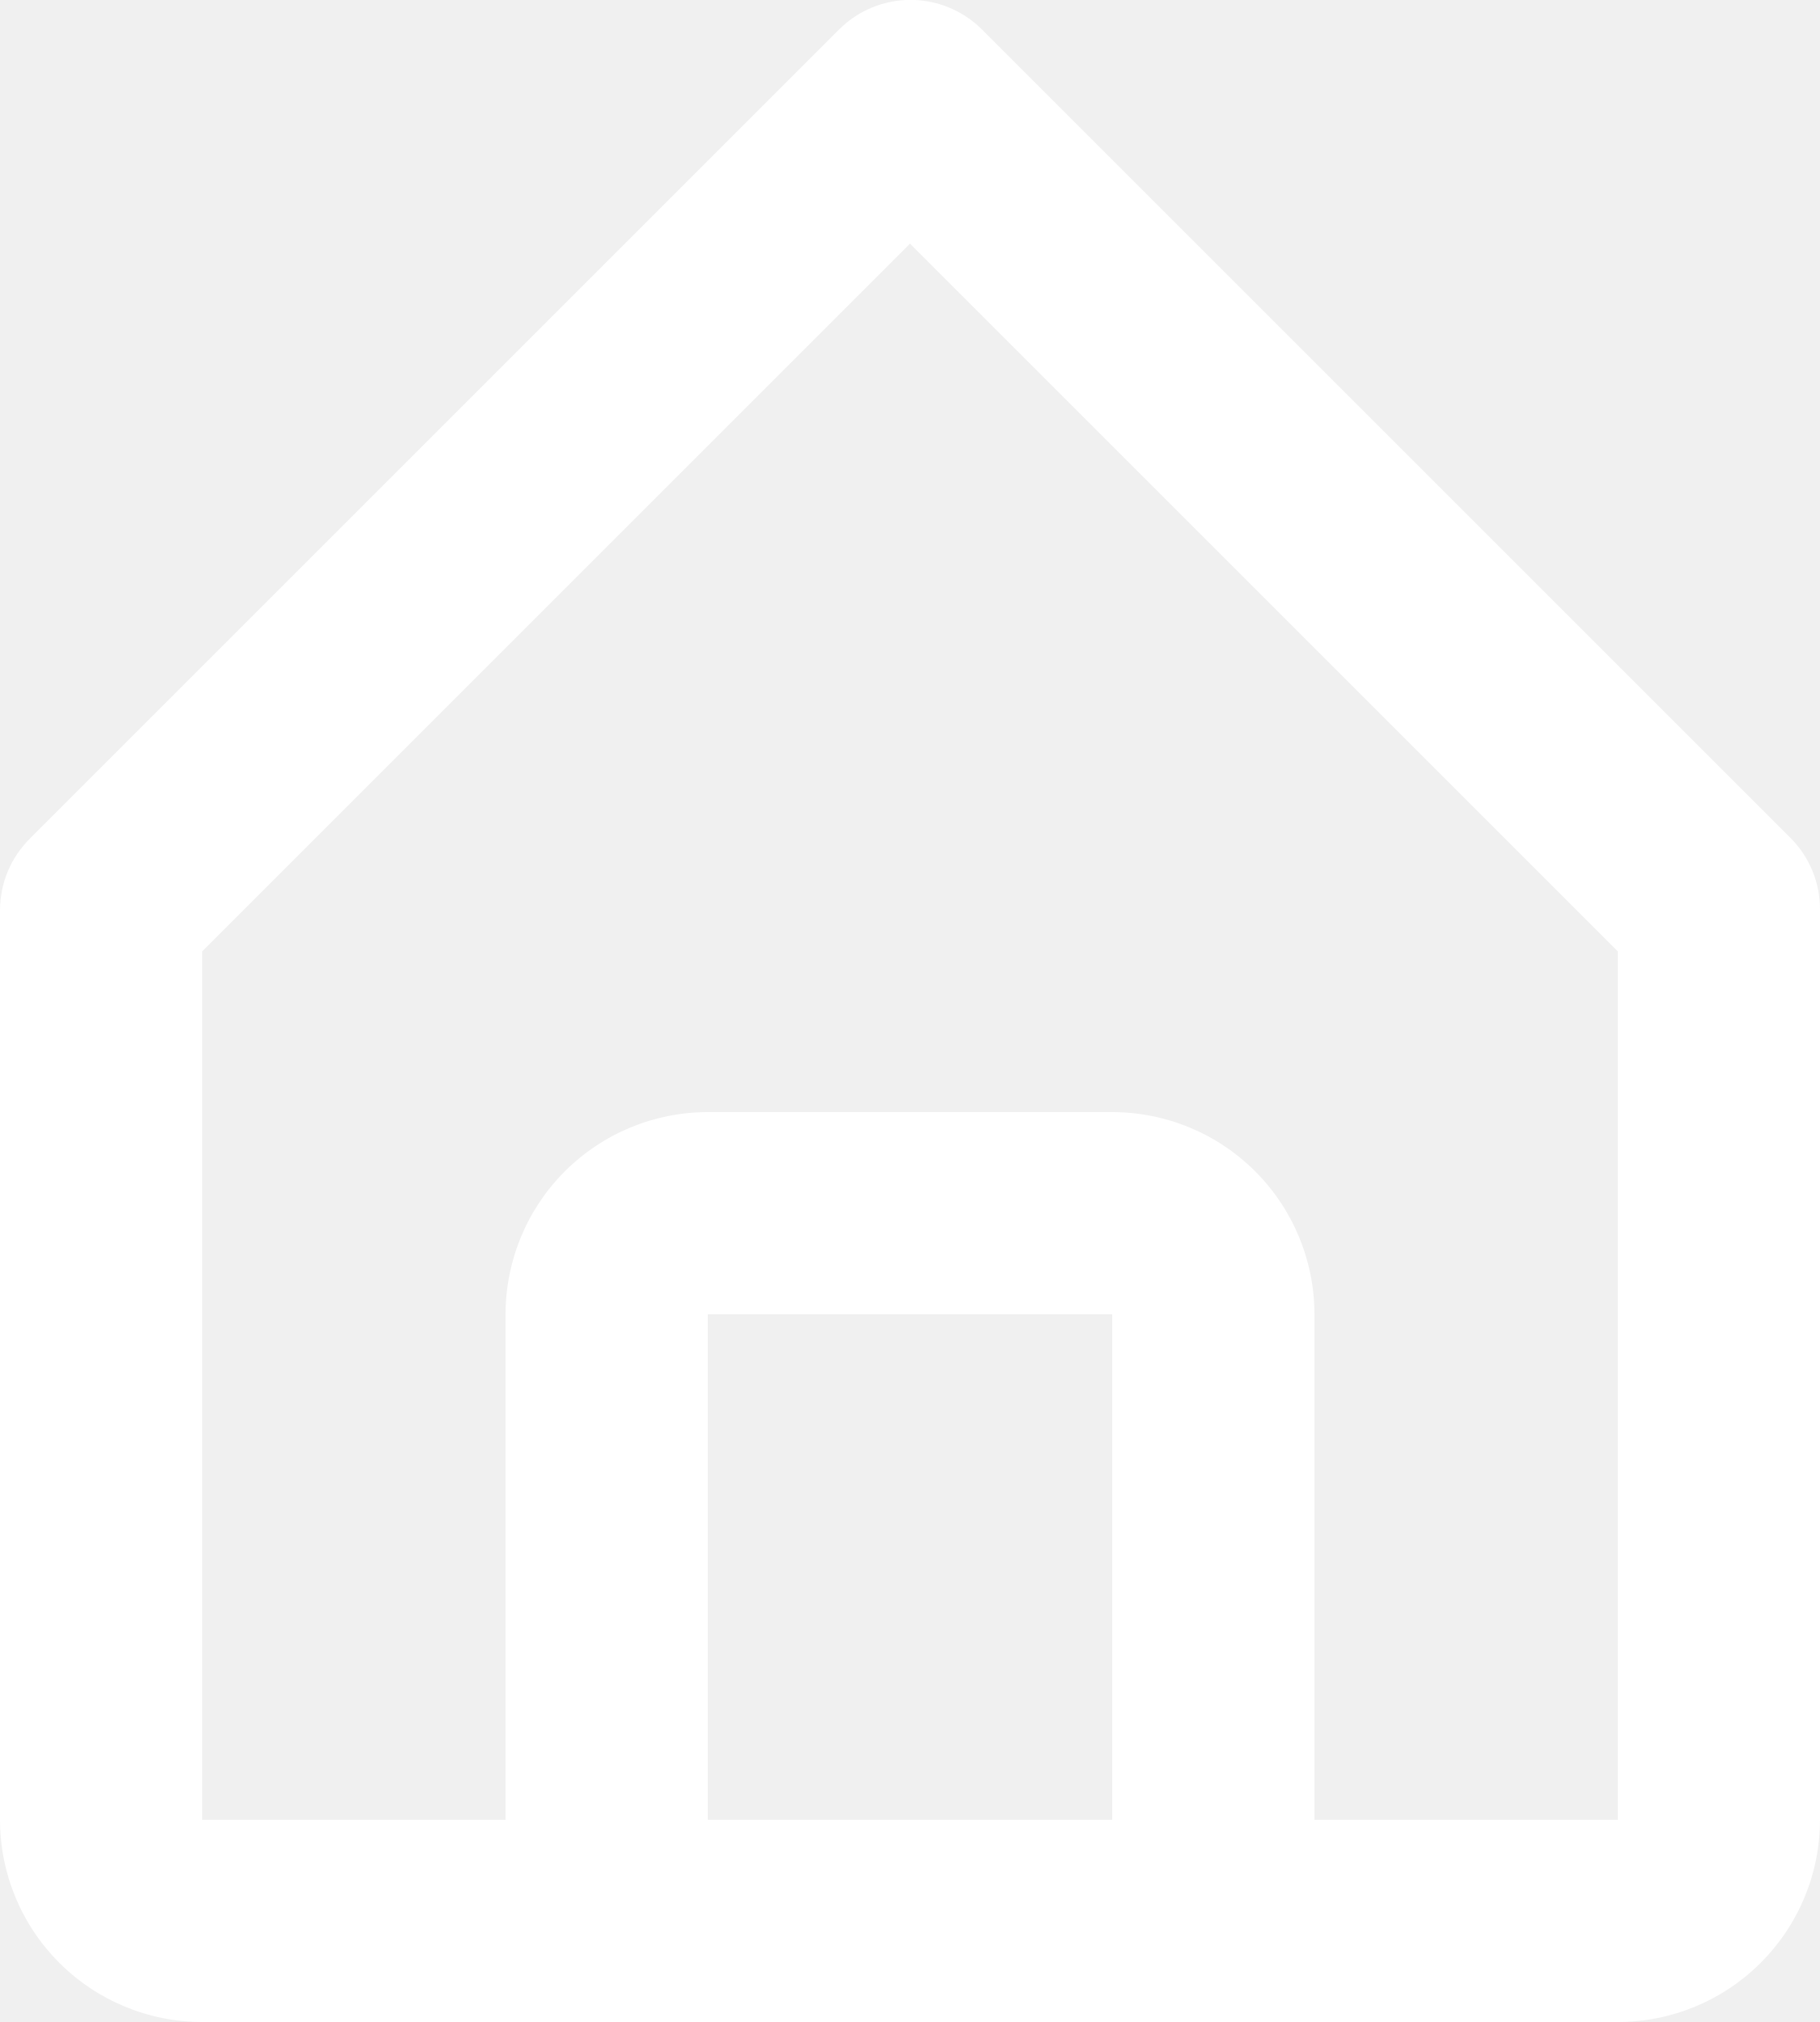
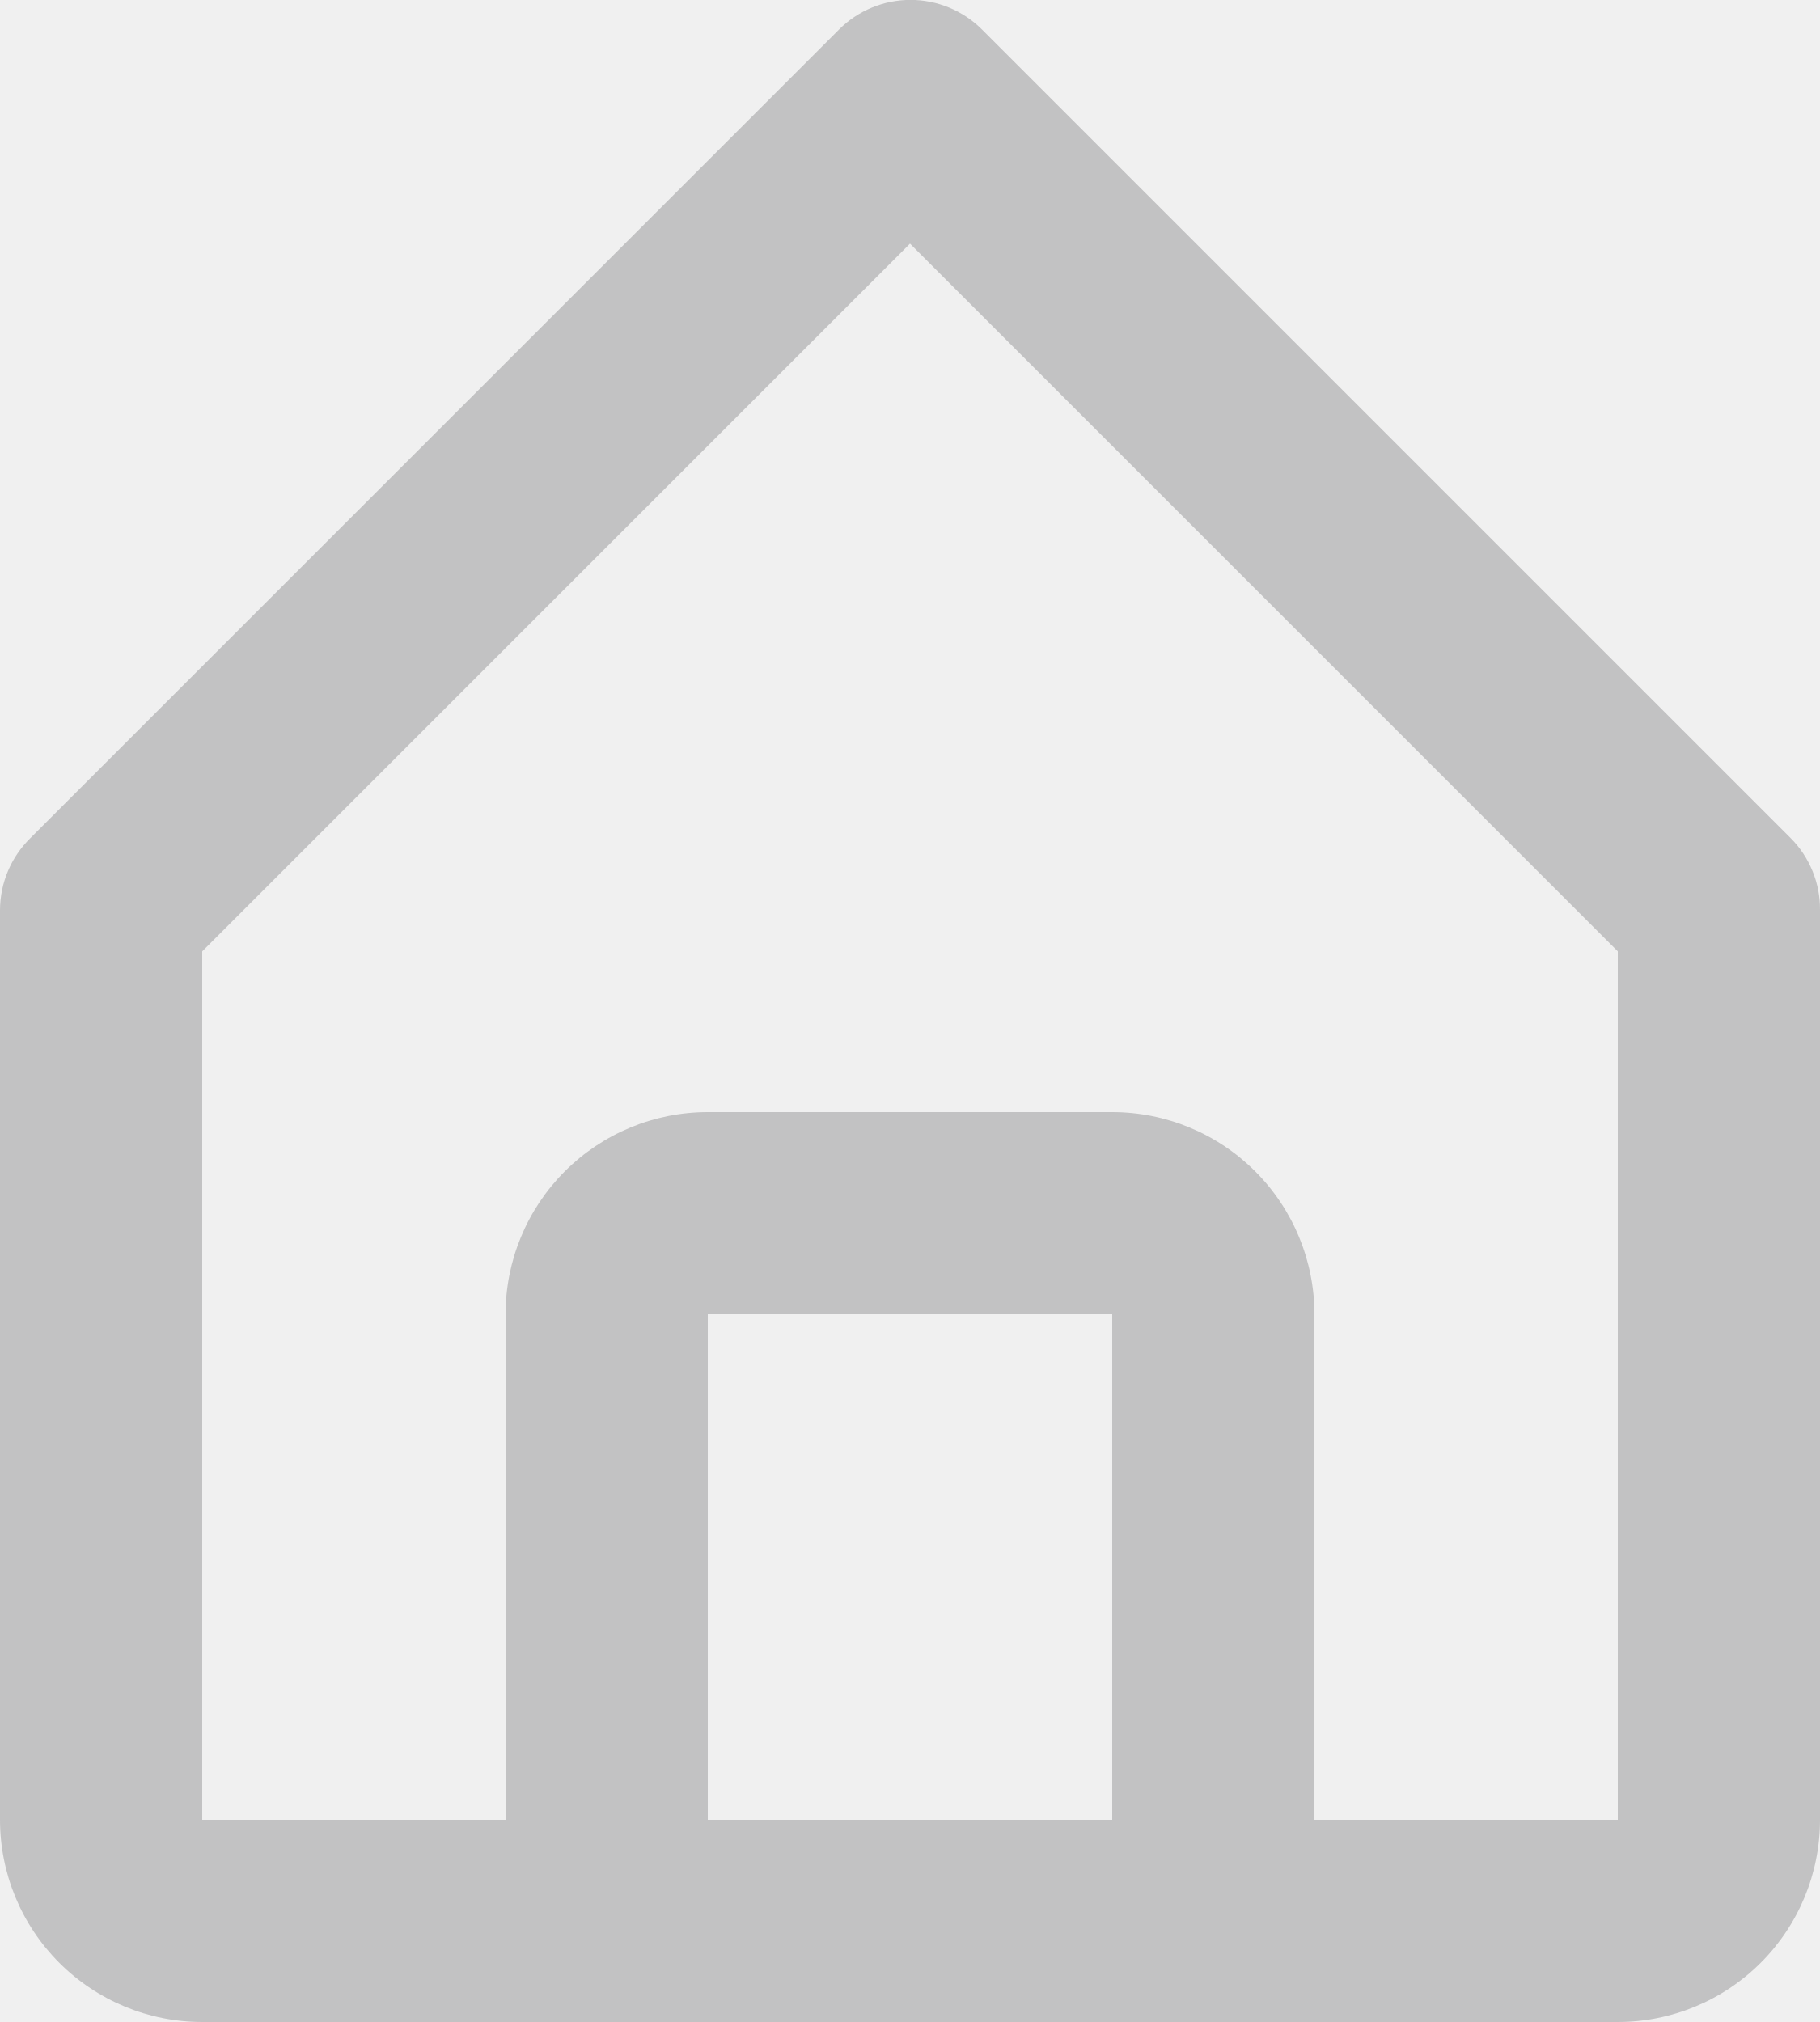
- <svg xmlns="http://www.w3.org/2000/svg" width="18" height="20" viewBox="0 0 18 20" fill="none">
-   <path d="M2 20H16C16.53 20 17.039 19.789 17.414 19.414C17.789 19.039 18 18.53 18 18V9C18.001 8.868 17.976 8.738 17.926 8.616C17.876 8.494 17.803 8.383 17.71 8.29L9.71 0.29C9.523 0.104 9.269 -0.001 9.005 -0.001C8.741 -0.001 8.487 0.104 8.3 0.29L0.3 8.29C0.206 8.383 0.13 8.493 0.079 8.615C0.027 8.737 0.001 8.868 0 9V18C0 18.53 0.211 19.039 0.586 19.414C0.961 19.789 1.47 20 2 20ZM7 18V13H11V18H7ZM2 9.41L9 2.41L16 9.41V18H13V13C13 12.47 12.789 11.961 12.414 11.586C12.039 11.211 11.53 11 11 11H7C6.47 11 5.961 11.211 5.586 11.586C5.211 11.961 5 12.47 5 13V18H2V9.41Z" fill="white" />
+ <svg xmlns="http://www.w3.org/2000/svg" width="18" height="20" viewBox="0 0 18 20" fill="#c2c2c3">
+   <path d="M2 20H16C16.53 20 17.039 19.789 17.414 19.414C17.789 19.039 18 18.53 18 18V9C18.001 8.868 17.976 8.738 17.926 8.616C17.876 8.494 17.803 8.383 17.71 8.29L9.71 0.29C9.523 0.104 9.269 -0.001 9.005 -0.001C8.741 -0.001 8.487 0.104 8.3 0.29L0.3 8.29C0.206 8.383 0.13 8.493 0.079 8.615C0.027 8.737 0.001 8.868 0 9V18C0 18.53 0.211 19.039 0.586 19.414C0.961 19.789 1.47 20 2 20ZM7 18V13H11V18H7ZM2 9.41L9 2.41L16 9.41V18H13V13C13 12.47 12.789 11.961 12.414 11.586C12.039 11.211 11.53 11 11 11H7C6.47 11 5.961 11.211 5.586 11.586C5.211 11.961 5 12.47 5 13V18H2V9.41Z" fill="#c2c2c3" />
</svg>
